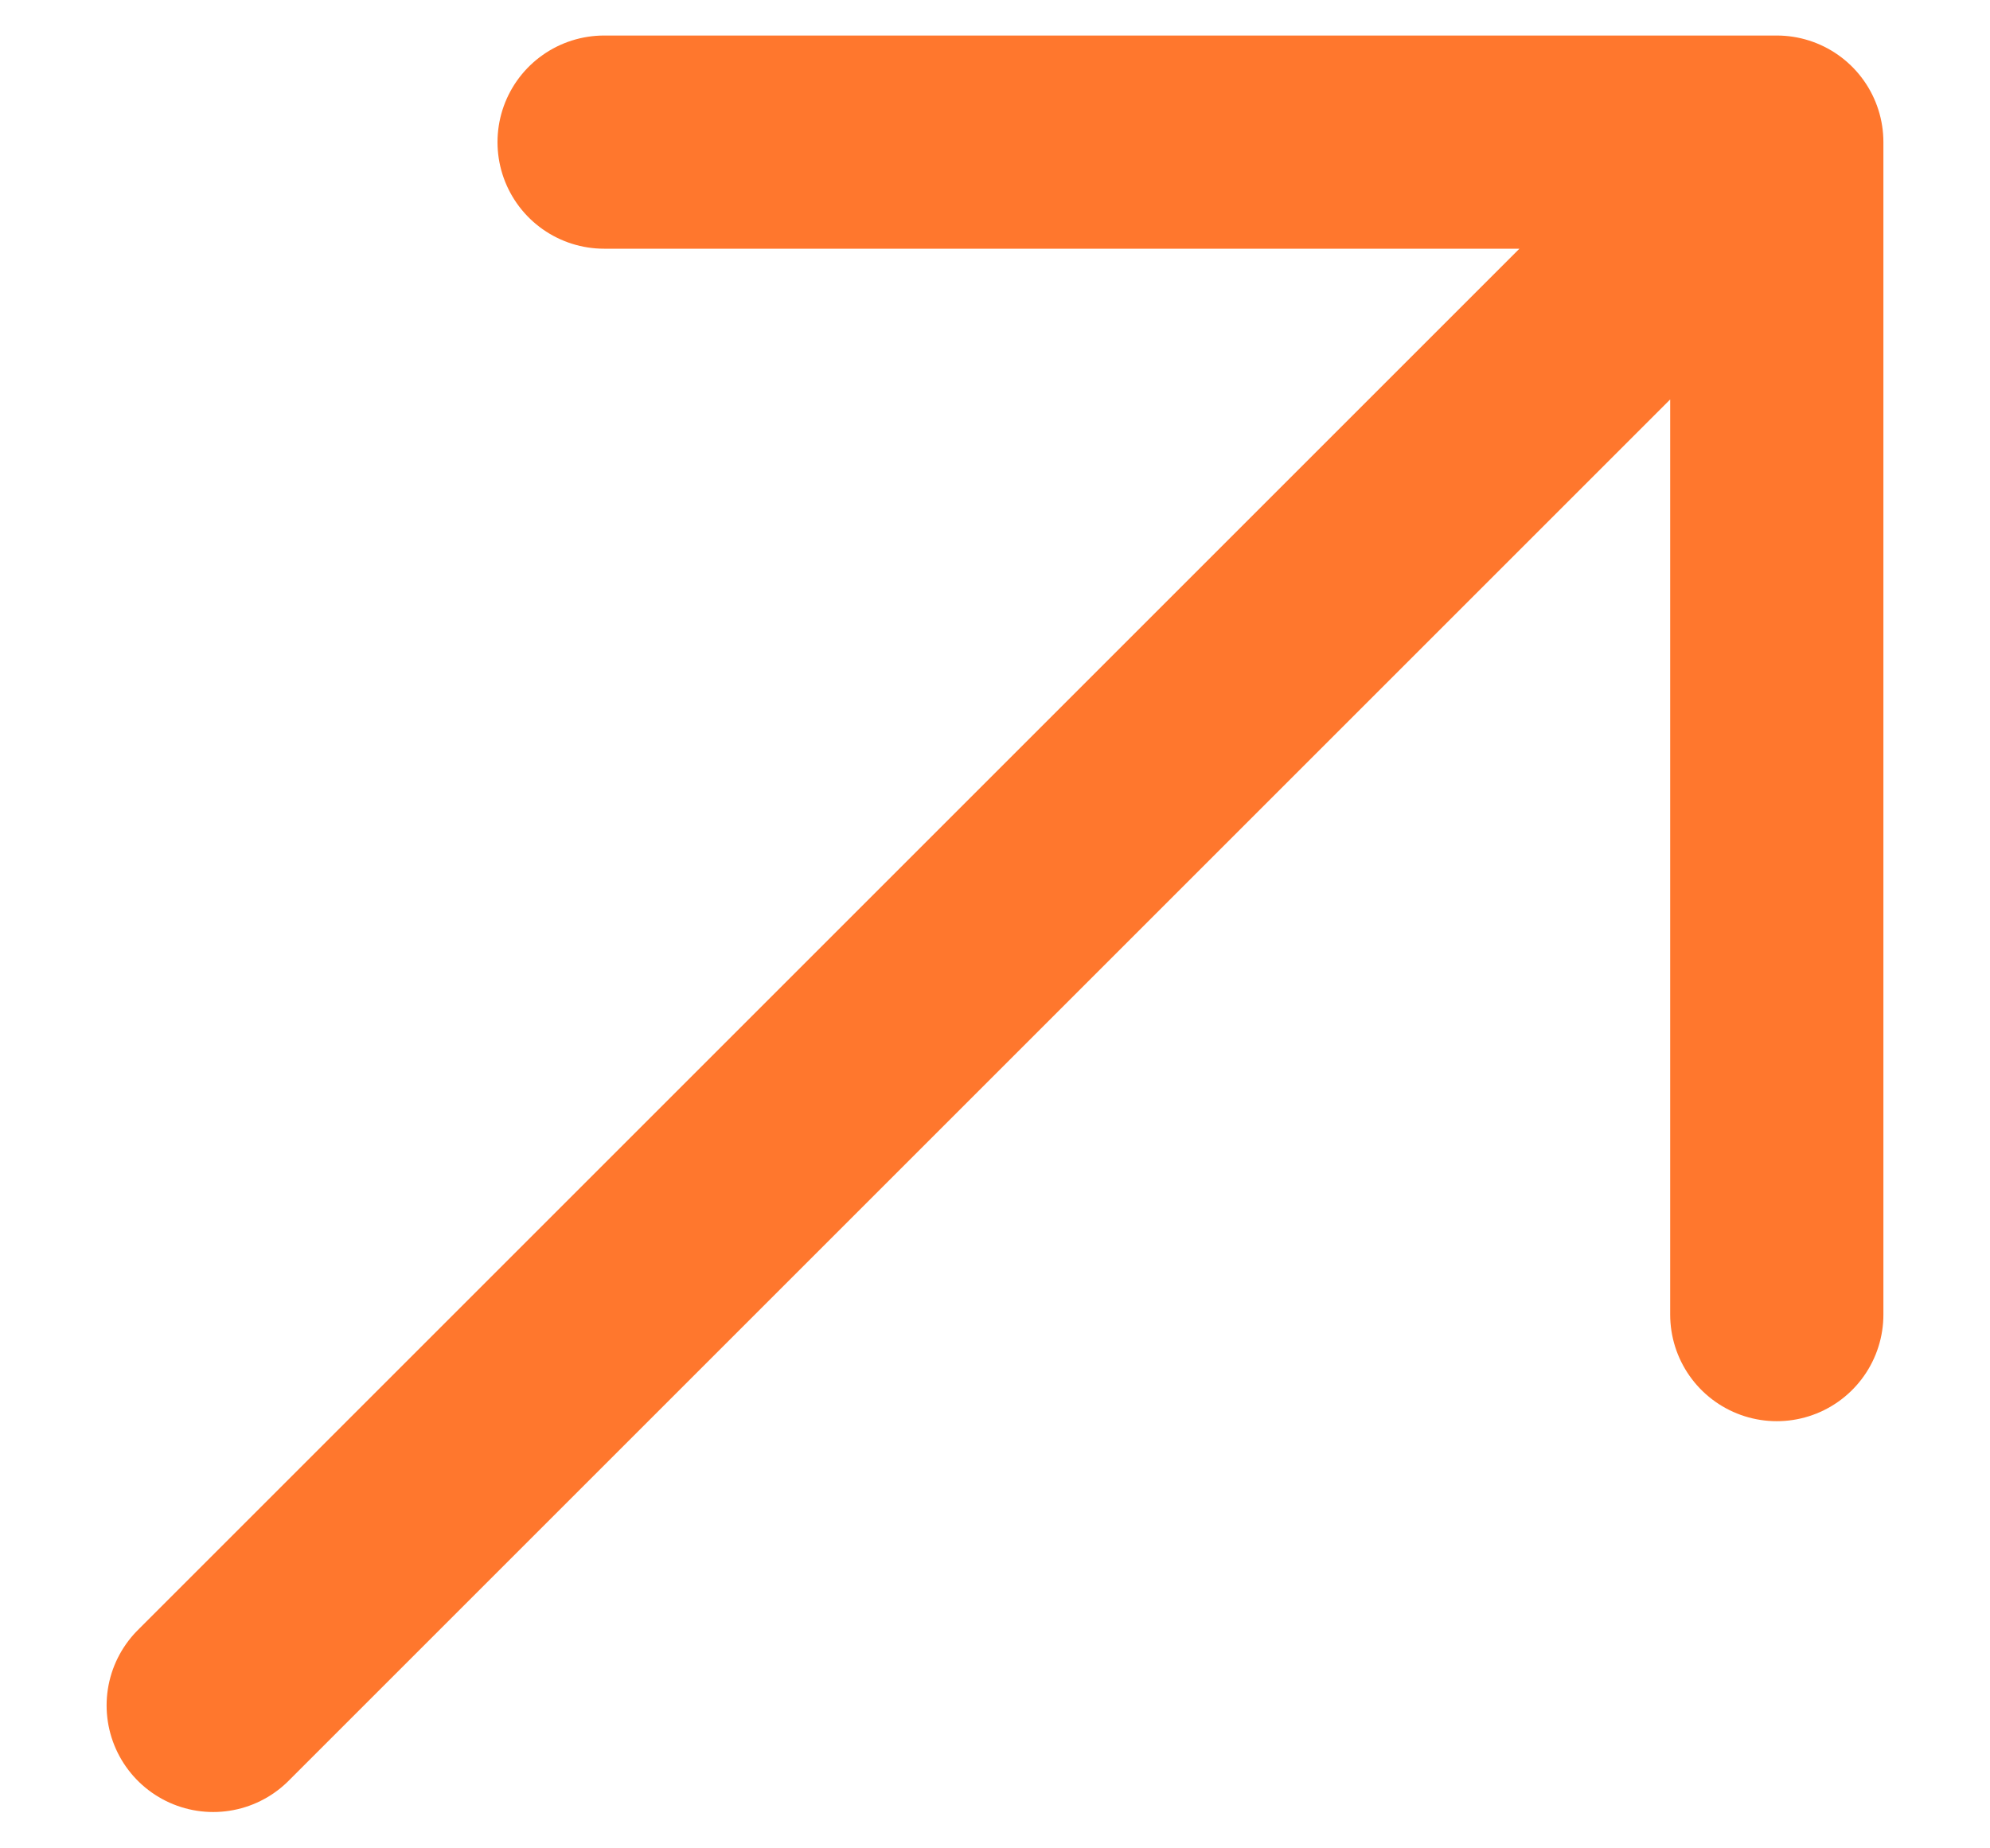
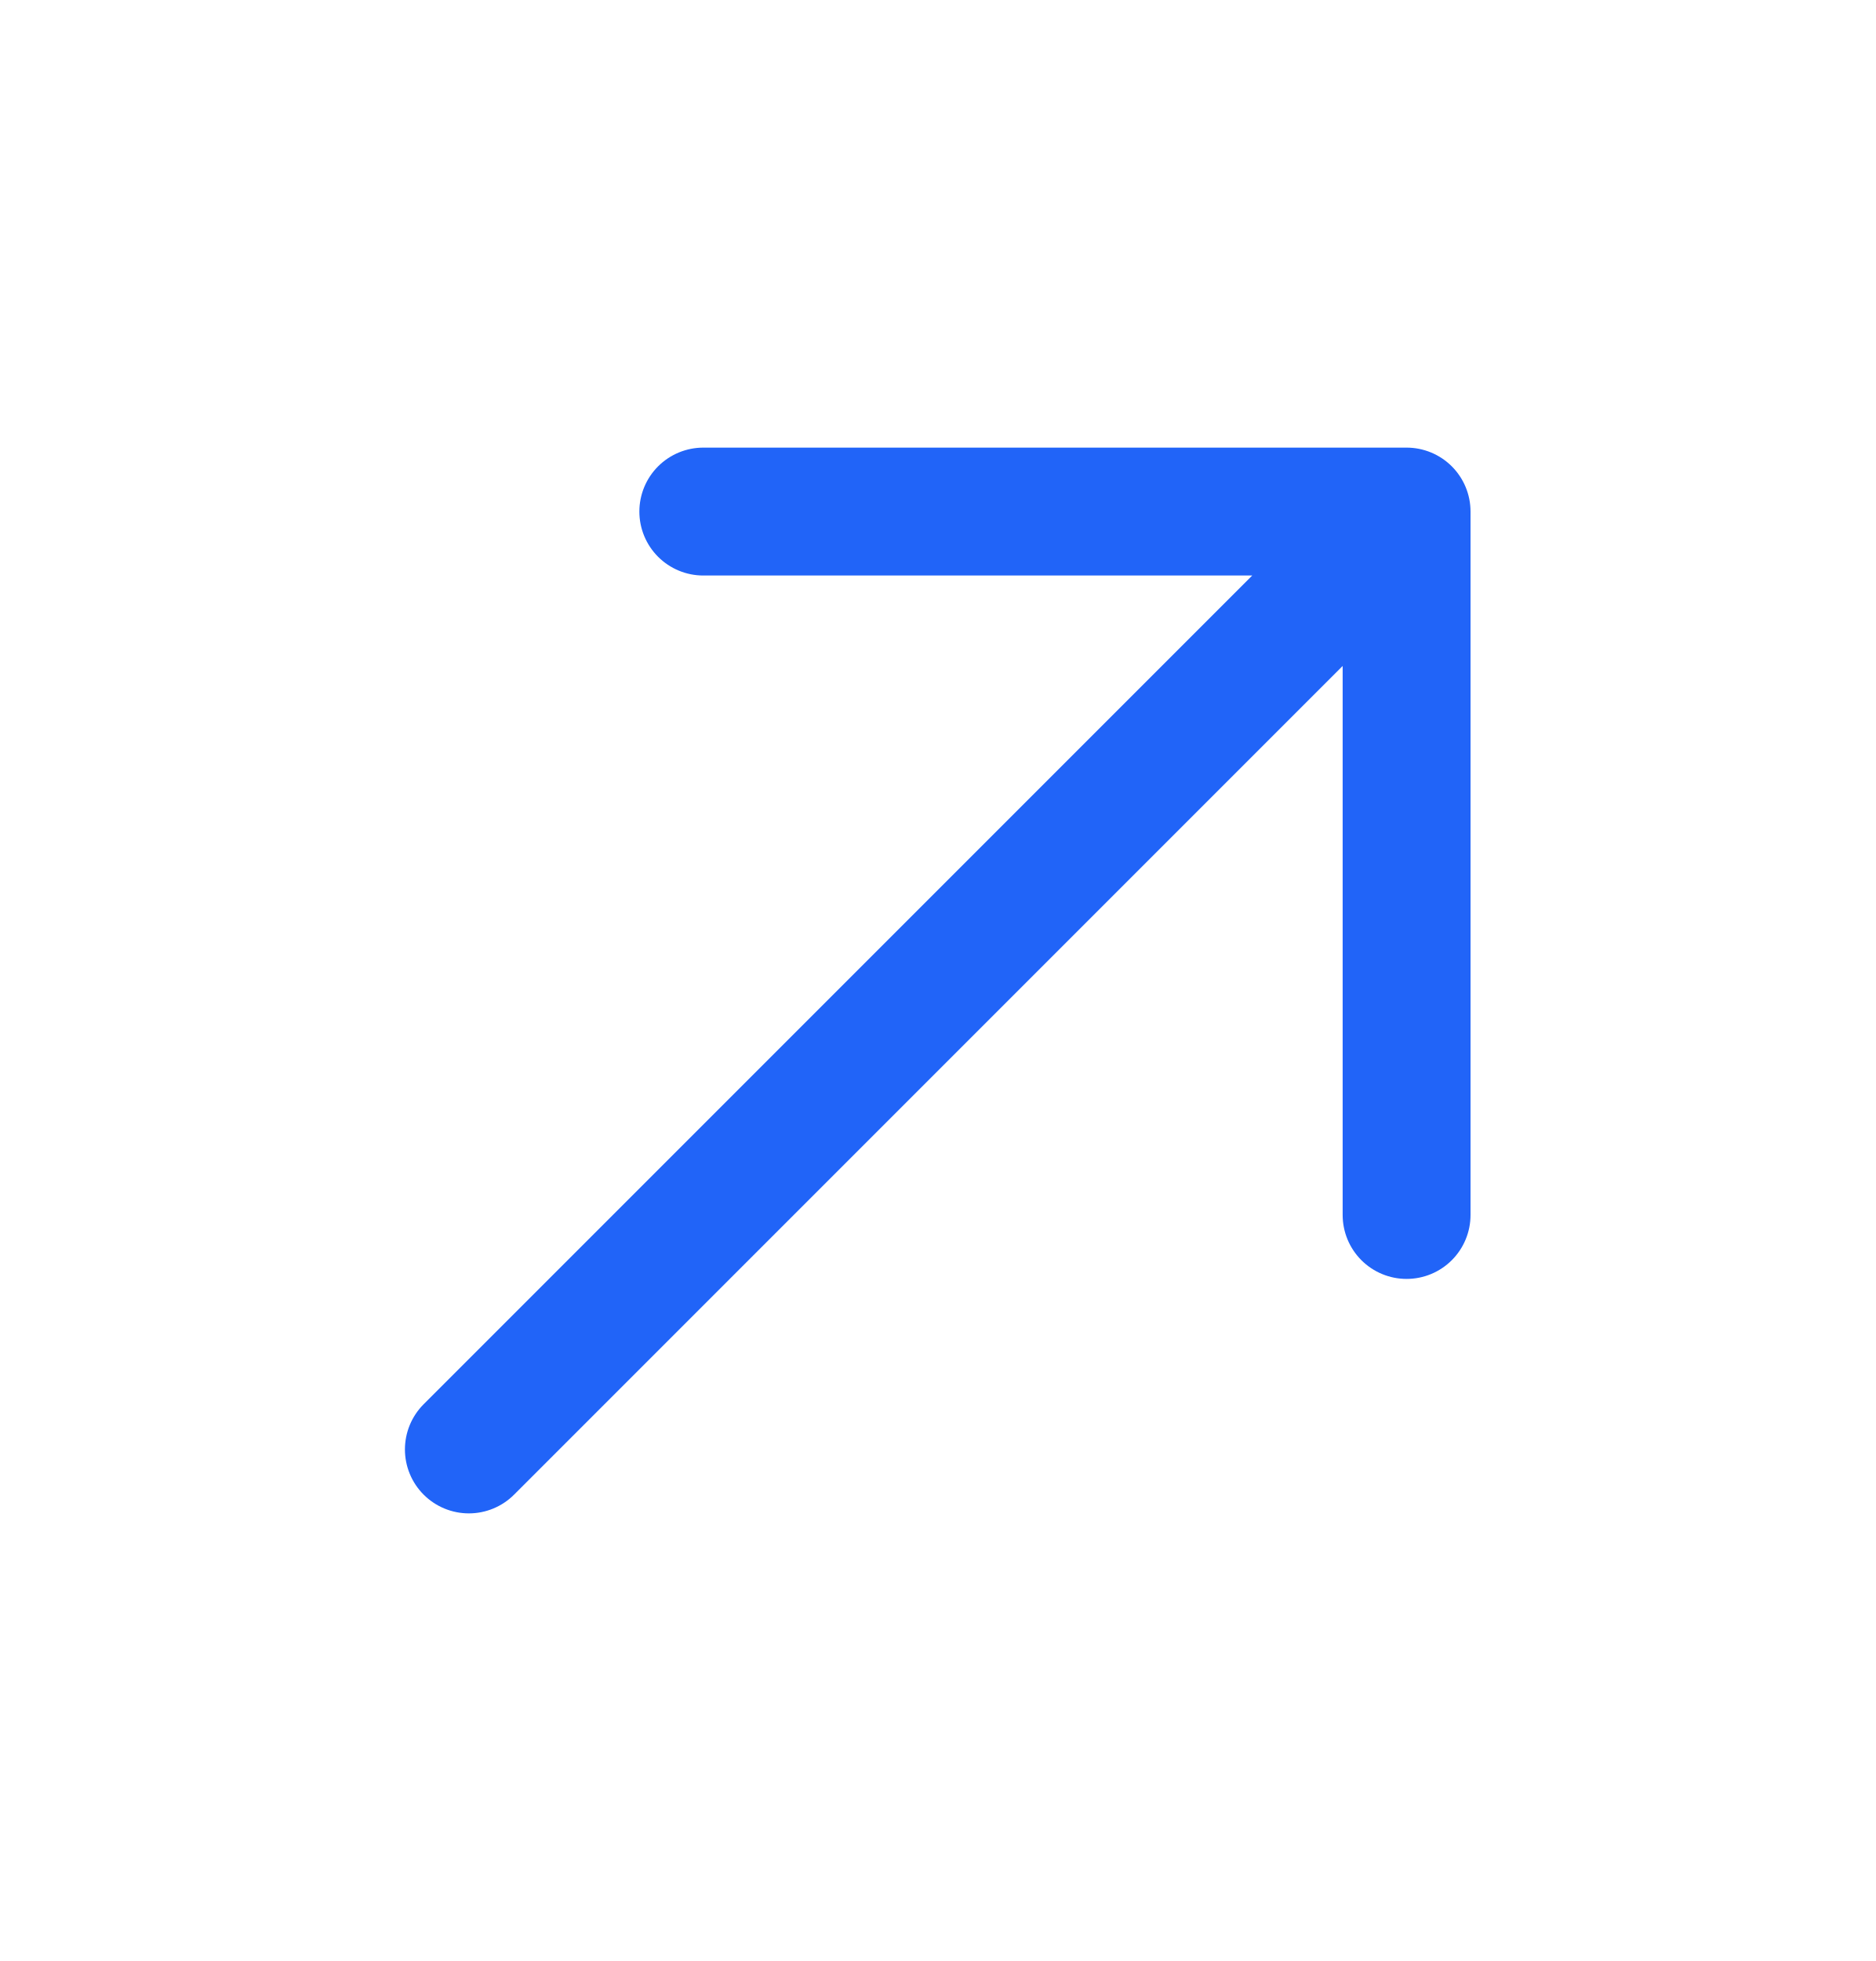
- <svg xmlns="http://www.w3.org/2000/svg" width="14" height="13" viewBox="0 0 14 13" fill="none">
-   <path d="M1.5 12L12.5 1M12.5 1H4.25M12.5 1V9.25" stroke="#FF772D" stroke-width="1.5" stroke-linecap="round" stroke-linejoin="round" />
+ <svg xmlns="http://www.w3.org/2000/svg" width="22" height="23" viewBox="0 0 22 23" fill="none">
+   <path d="M5.5 17L16.5 6M16.5 6H8.25M16.5 6V14.25" stroke="#2164F8" stroke-width="1.5" stroke-linecap="round" stroke-linejoin="round" />
</svg>
